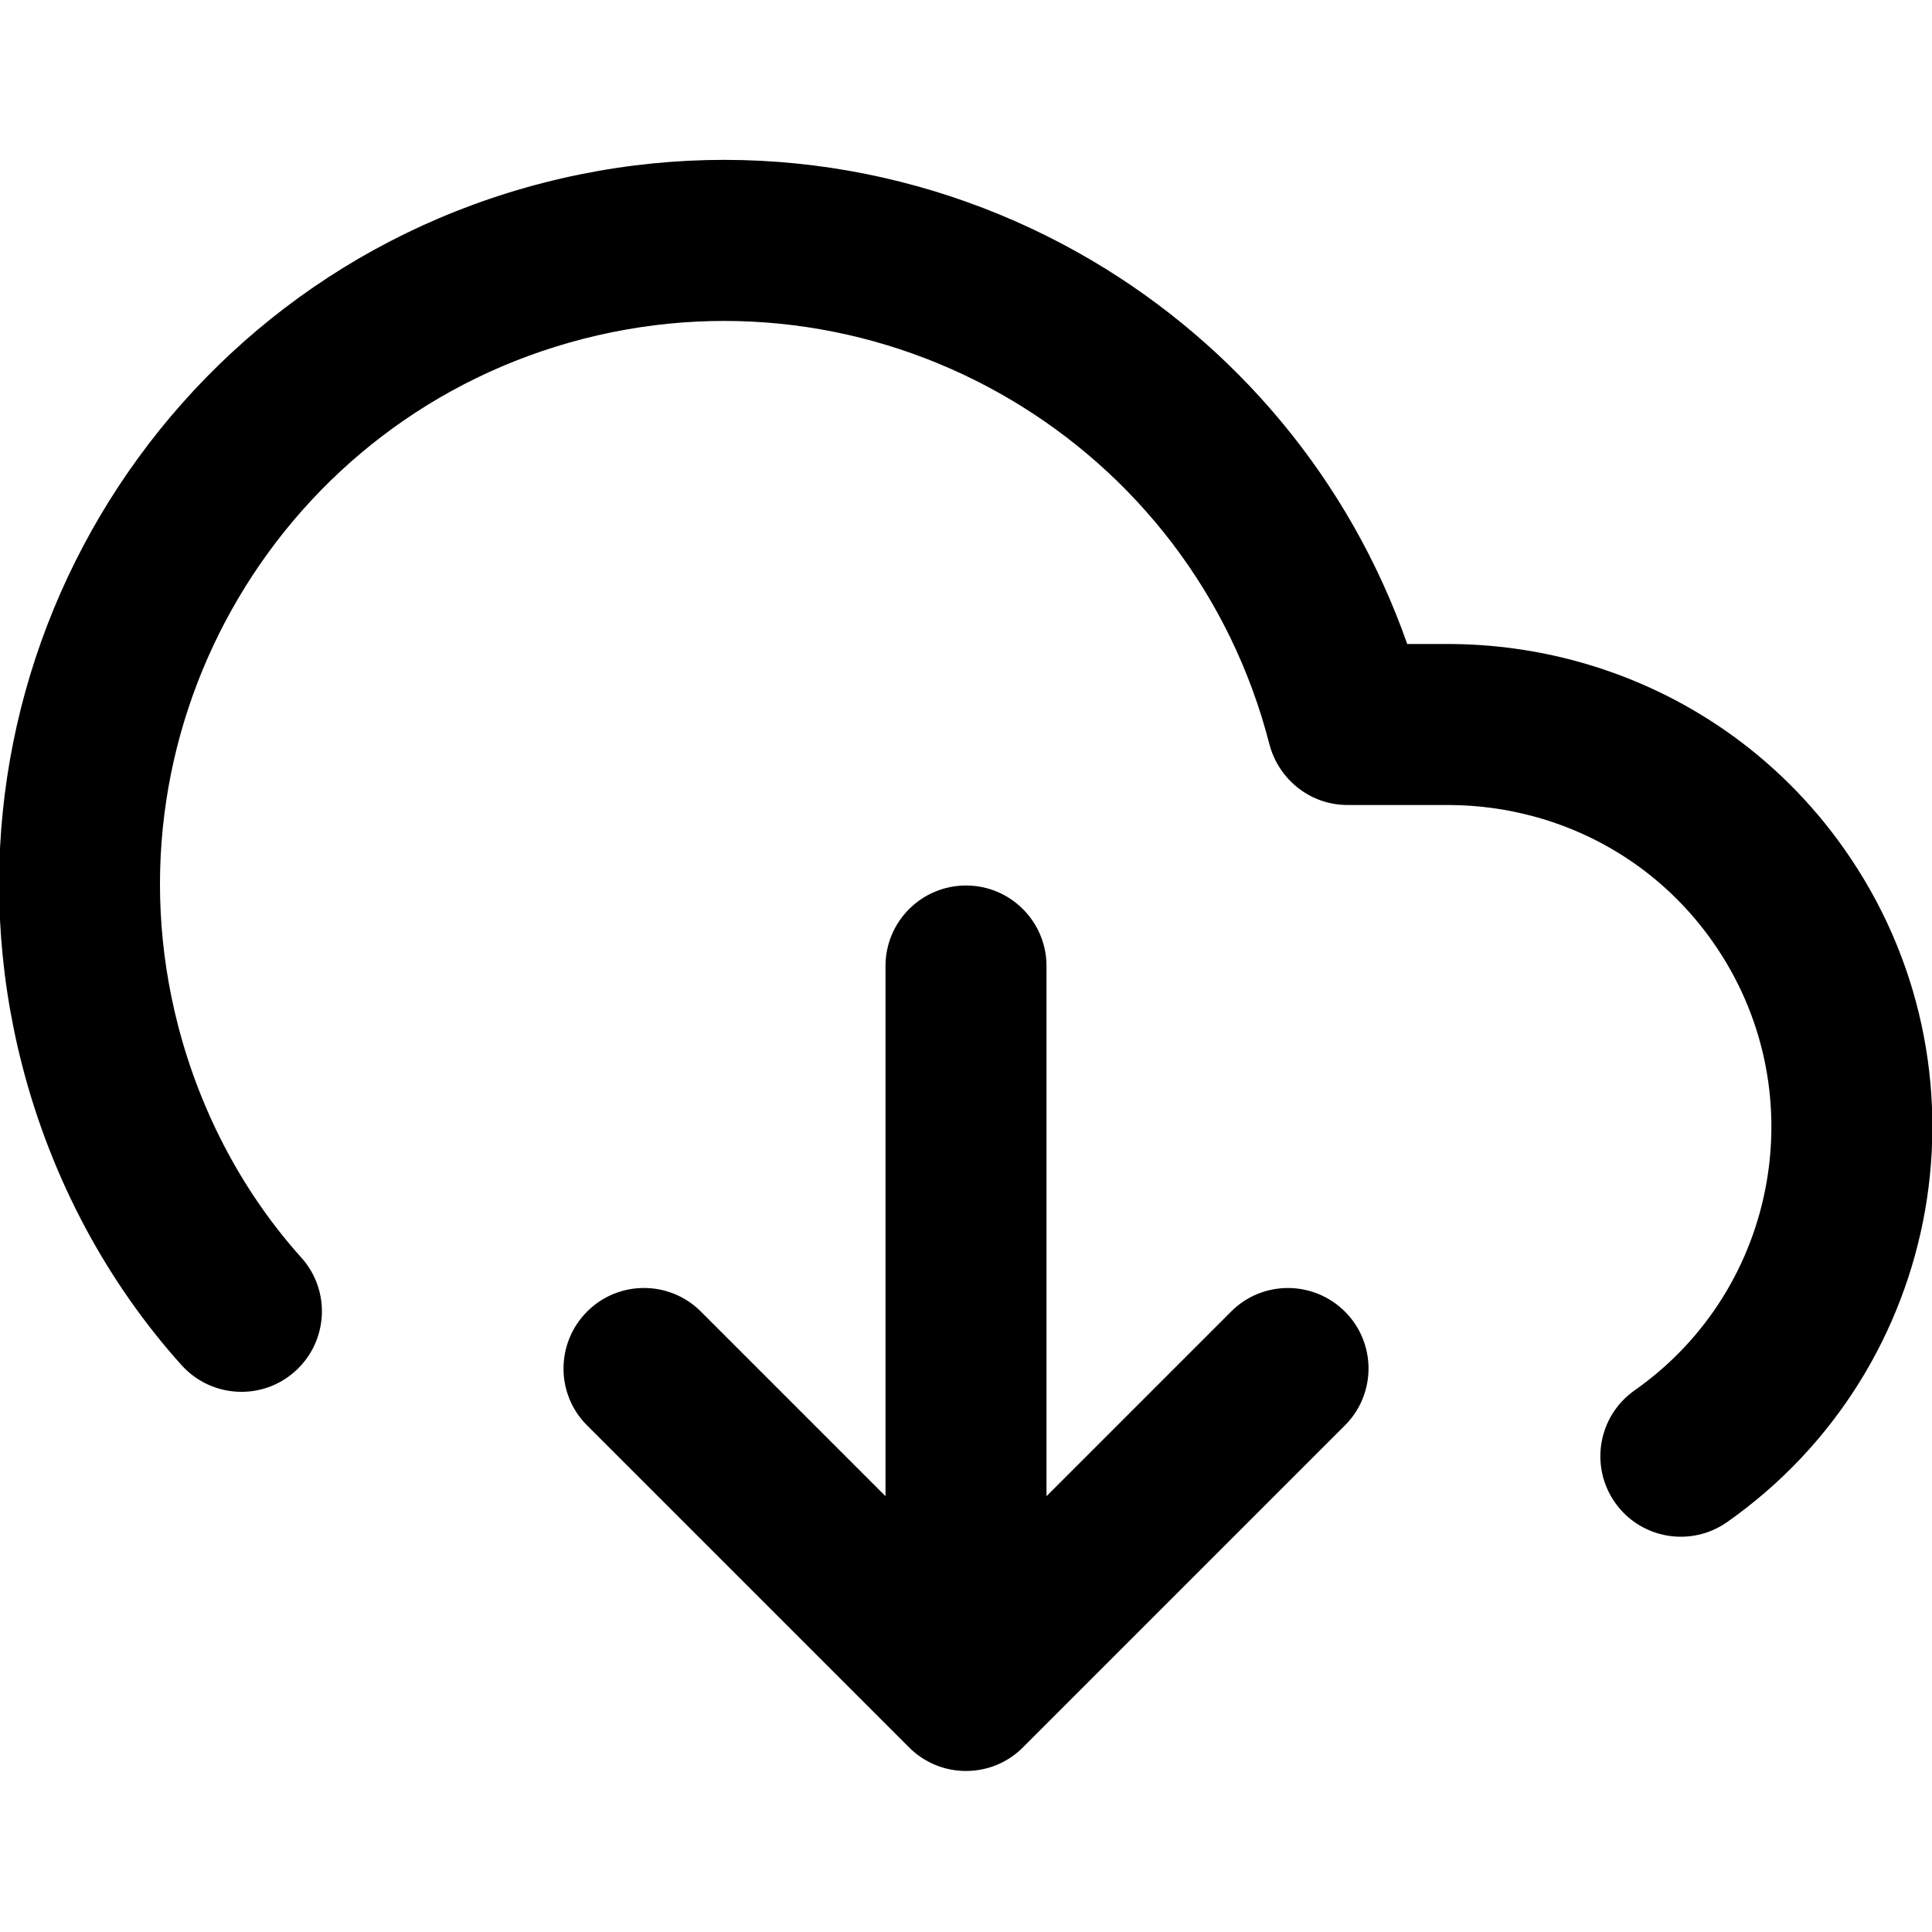
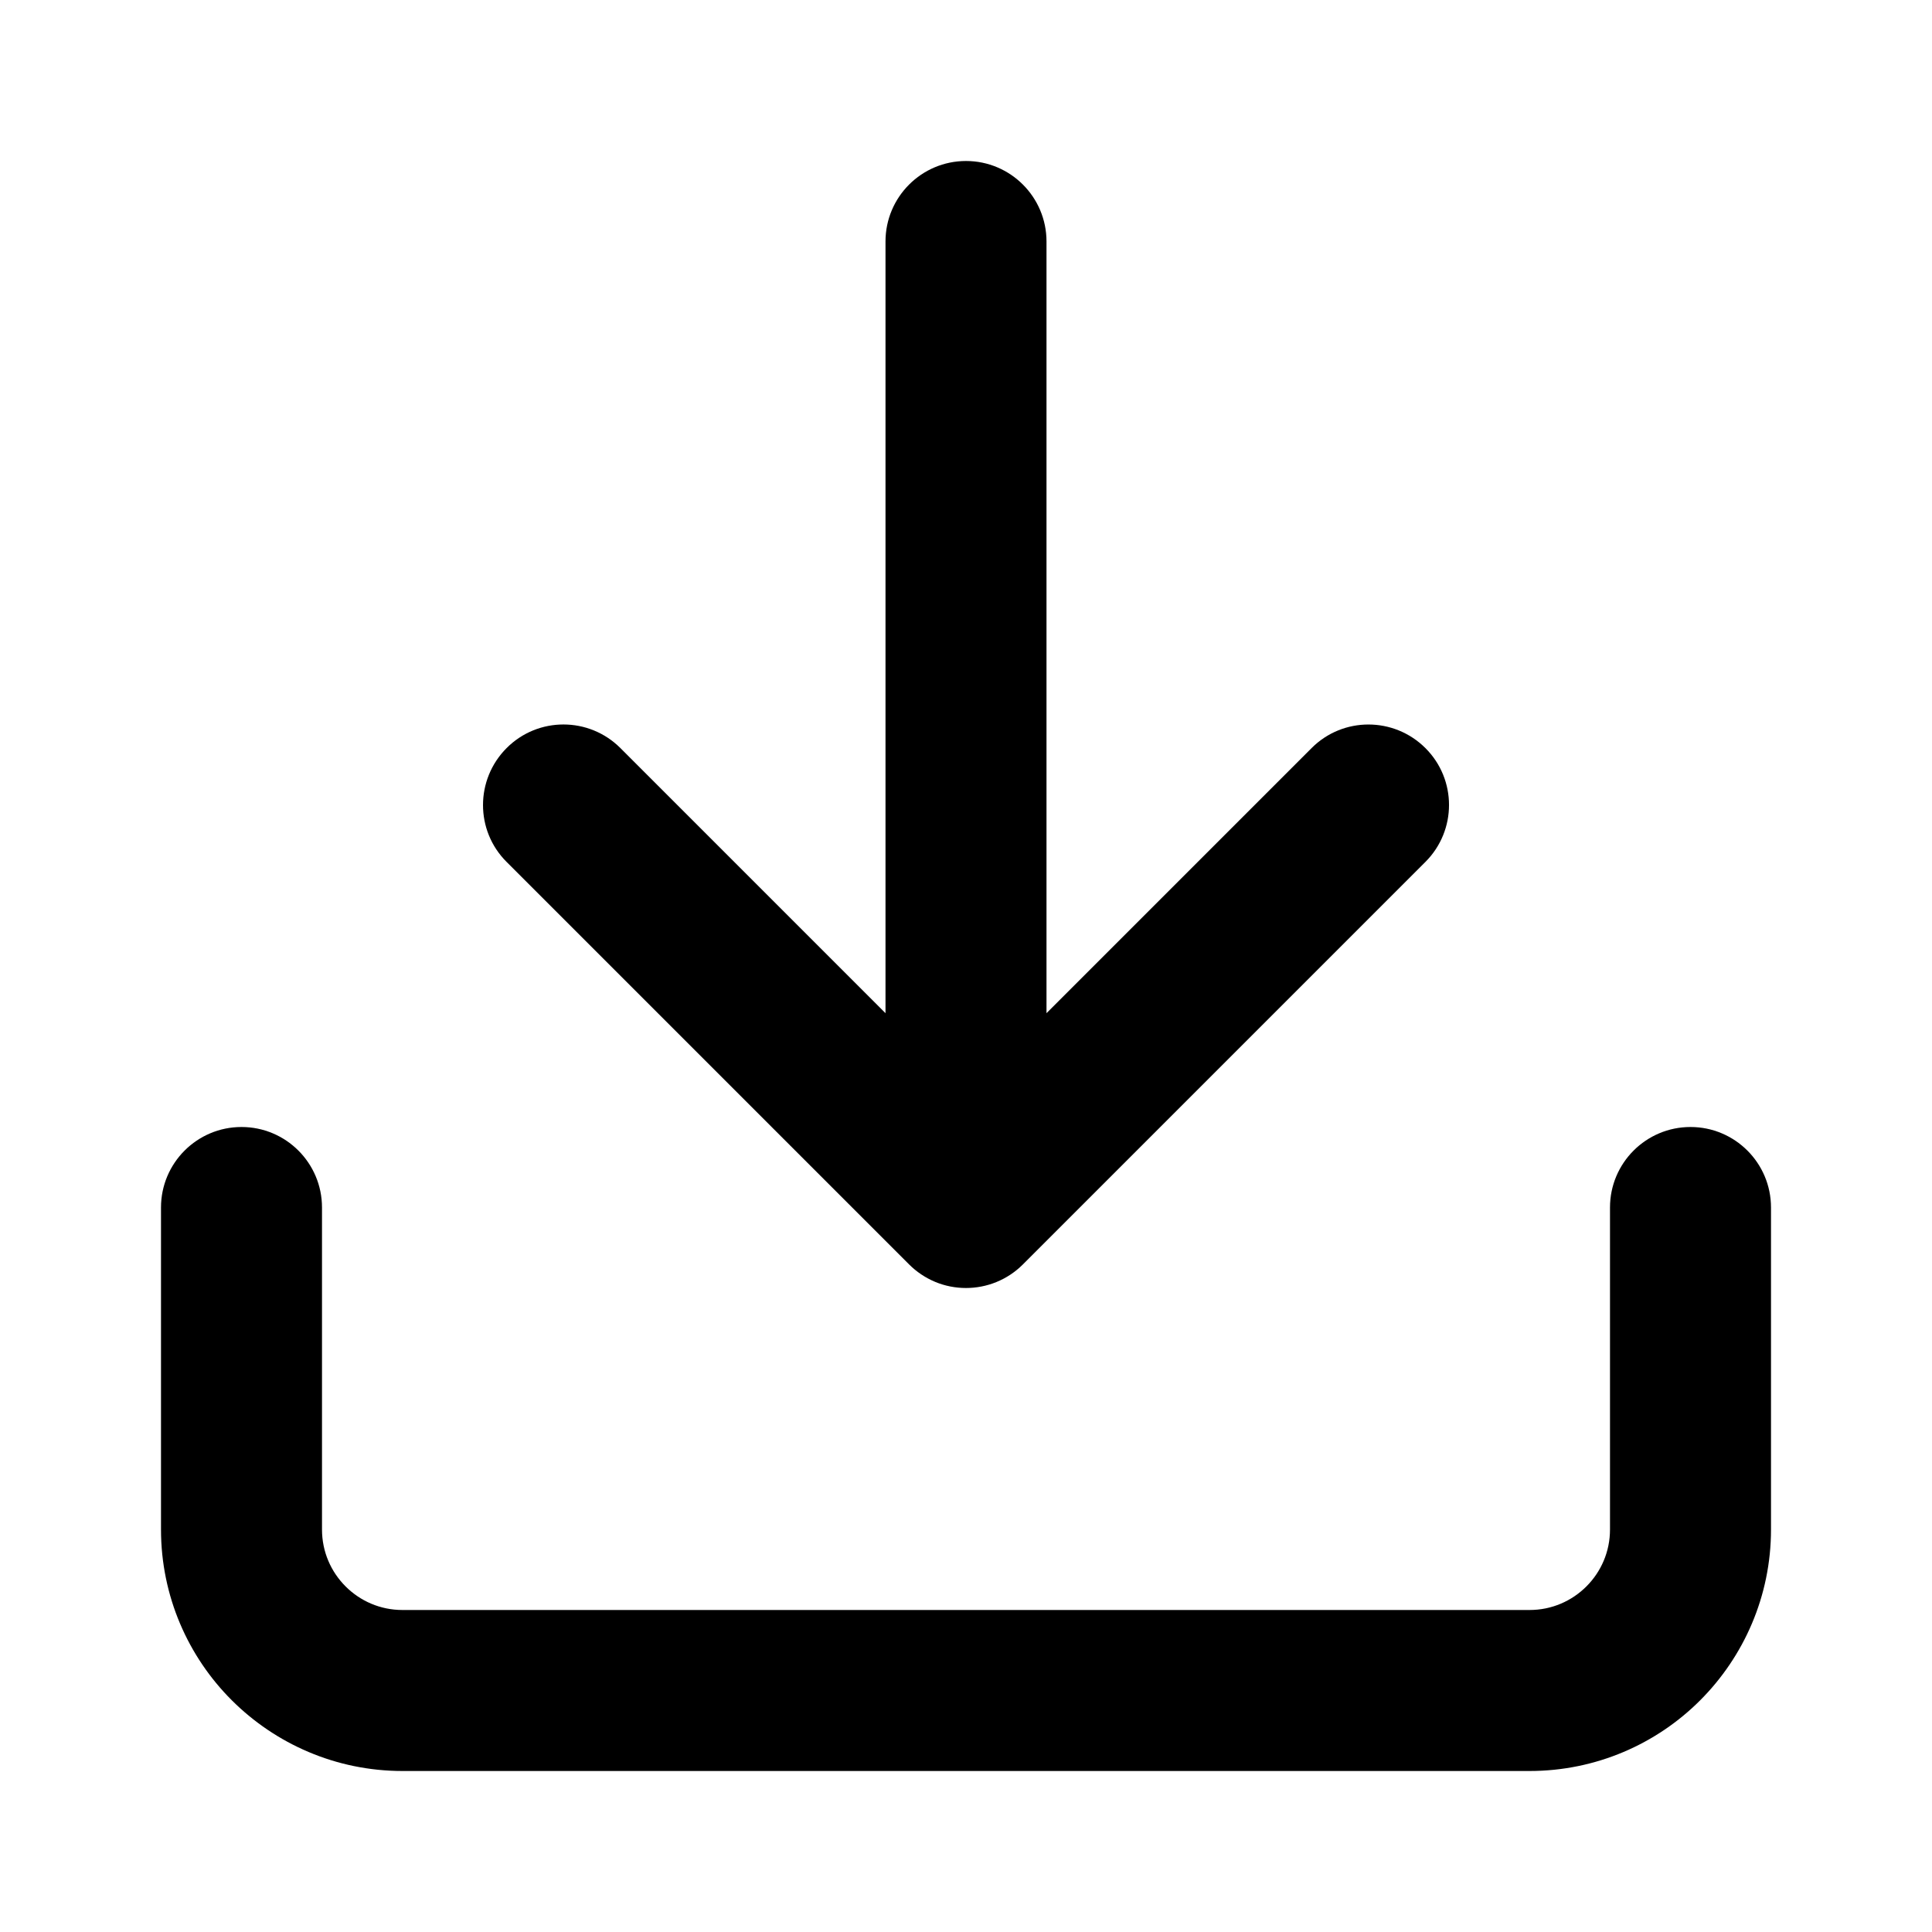
<svg xmlns="http://www.w3.org/2000/svg" version="1.1" width="24" height="24" viewBox="0 0 24 24">
-   <path d="M11 12v6.586l-2.293-2.293c-0.391-0.391-1.024-0.391-1.414 0s-0.391 1.024 0 1.414l4 4c0.092 0.092 0.202 0.166 0.324 0.217 0.245 0.101 0.521 0.101 0.766 0 0.118-0.049 0.228-0.121 0.324-0.217l4-4c0.391-0.391 0.391-1.024 0-1.414s-1.024-0.391-1.414 0l-2.293 2.293v-6.586c0-0.552-0.448-1-1-1s-1 0.448-1 1zM21.455 18.908c1.355-0.953 2.196-2.367 2.46-3.878s-0.050-3.126-1.003-4.481c-0.825-1.174-1.998-1.963-3.287-2.324-0.526-0.147-1.072-0.223-1.621-0.225h-0.523c-0.722-2.058-2.137-3.71-3.907-4.758-1.981-1.172-4.412-1.589-6.819-0.972s-4.338 2.155-5.51 4.136-1.589 4.412-0.972 6.819c0.371 1.446 1.075 2.725 1.983 3.734 0.37 0.41 1.002 0.444 1.412 0.074s0.444-1.002 0.074-1.412c-0.692-0.769-1.242-1.76-1.533-2.893-0.481-1.873-0.157-3.761 0.756-5.304s2.412-2.736 4.285-3.216 3.761-0.157 5.304 0.756 2.736 2.412 3.216 4.285c0.116 0.435 0.506 0.751 0.97 0.751h1.256c0.37 0.001 0.737 0.052 1.090 0.151 0.861 0.241 1.639 0.765 2.19 1.548 0.636 0.904 0.845 1.978 0.669 2.988s-0.736 1.95-1.64 2.585c-0.452 0.318-0.56 0.941-0.243 1.393s0.941 0.56 1.393 0.243z" />
+   <path d="M20 15v4c0 0.276-0.111 0.525-0.293 0.707s-0.431 0.293-0.707 0.293h-14c-0.276 0-0.525-0.111-0.707-0.293s-0.293-0.431-0.293-0.707v-4c0-0.552-0.448-1-1-1s-1 0.448-1 1v4c0 0.828 0.337 1.58 0.879 2.121s1.293 0.879 2.121 0.879h14c0.828 0 1.58-0.337 2.121-0.879s0.879-1.293 0.879-2.121v-4c0-0.552-0.448-1-1-1s-1 0.448-1 1zM13 12.586v-9.586c0-0.552-0.448-1-1-1s-1 0.448-1 1v9.586l-3.293-3.293c-0.391-0.391-1.024-0.391-1.414 0s-0.391 1.024 0 1.414l5 5c0.092 0.092 0.202 0.166 0.324 0.217s0.253 0.076 0.383 0.076c0.256 0 0.512-0.098 0.707-0.293l5-5c0.391-0.391 0.391-1.024 0-1.414s-1.024-0.391-1.414 0z" />
</svg>
